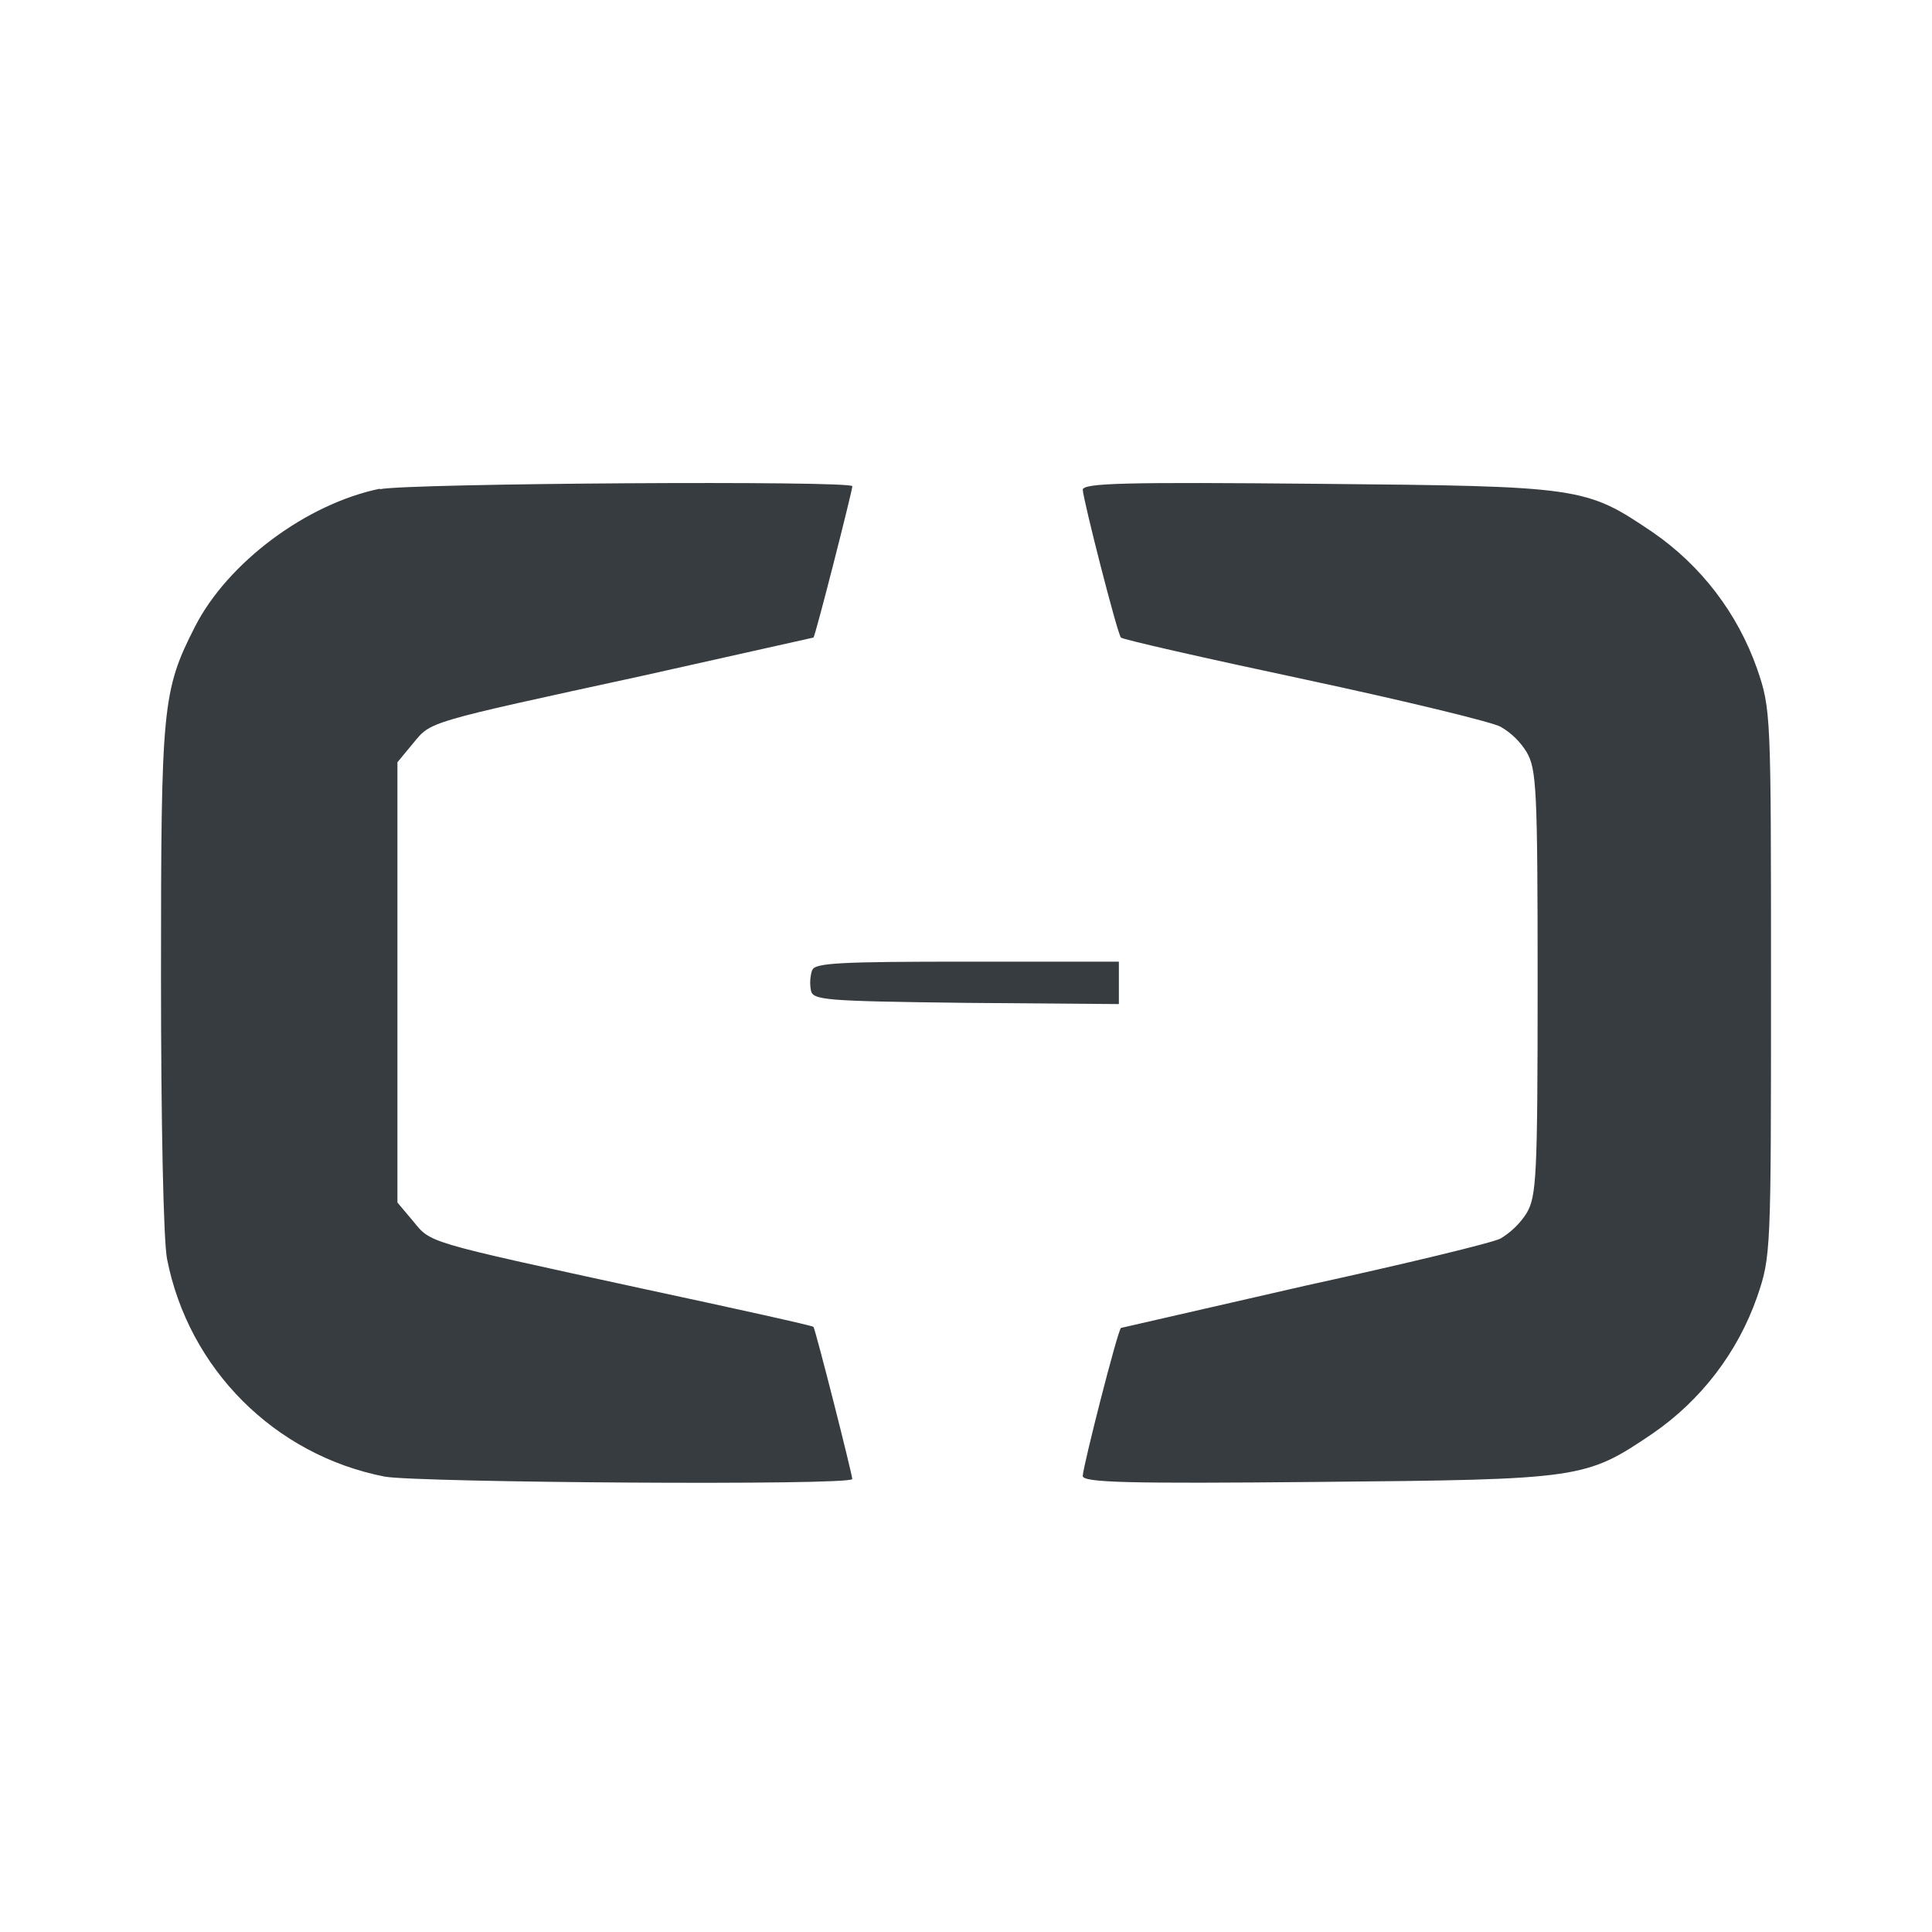
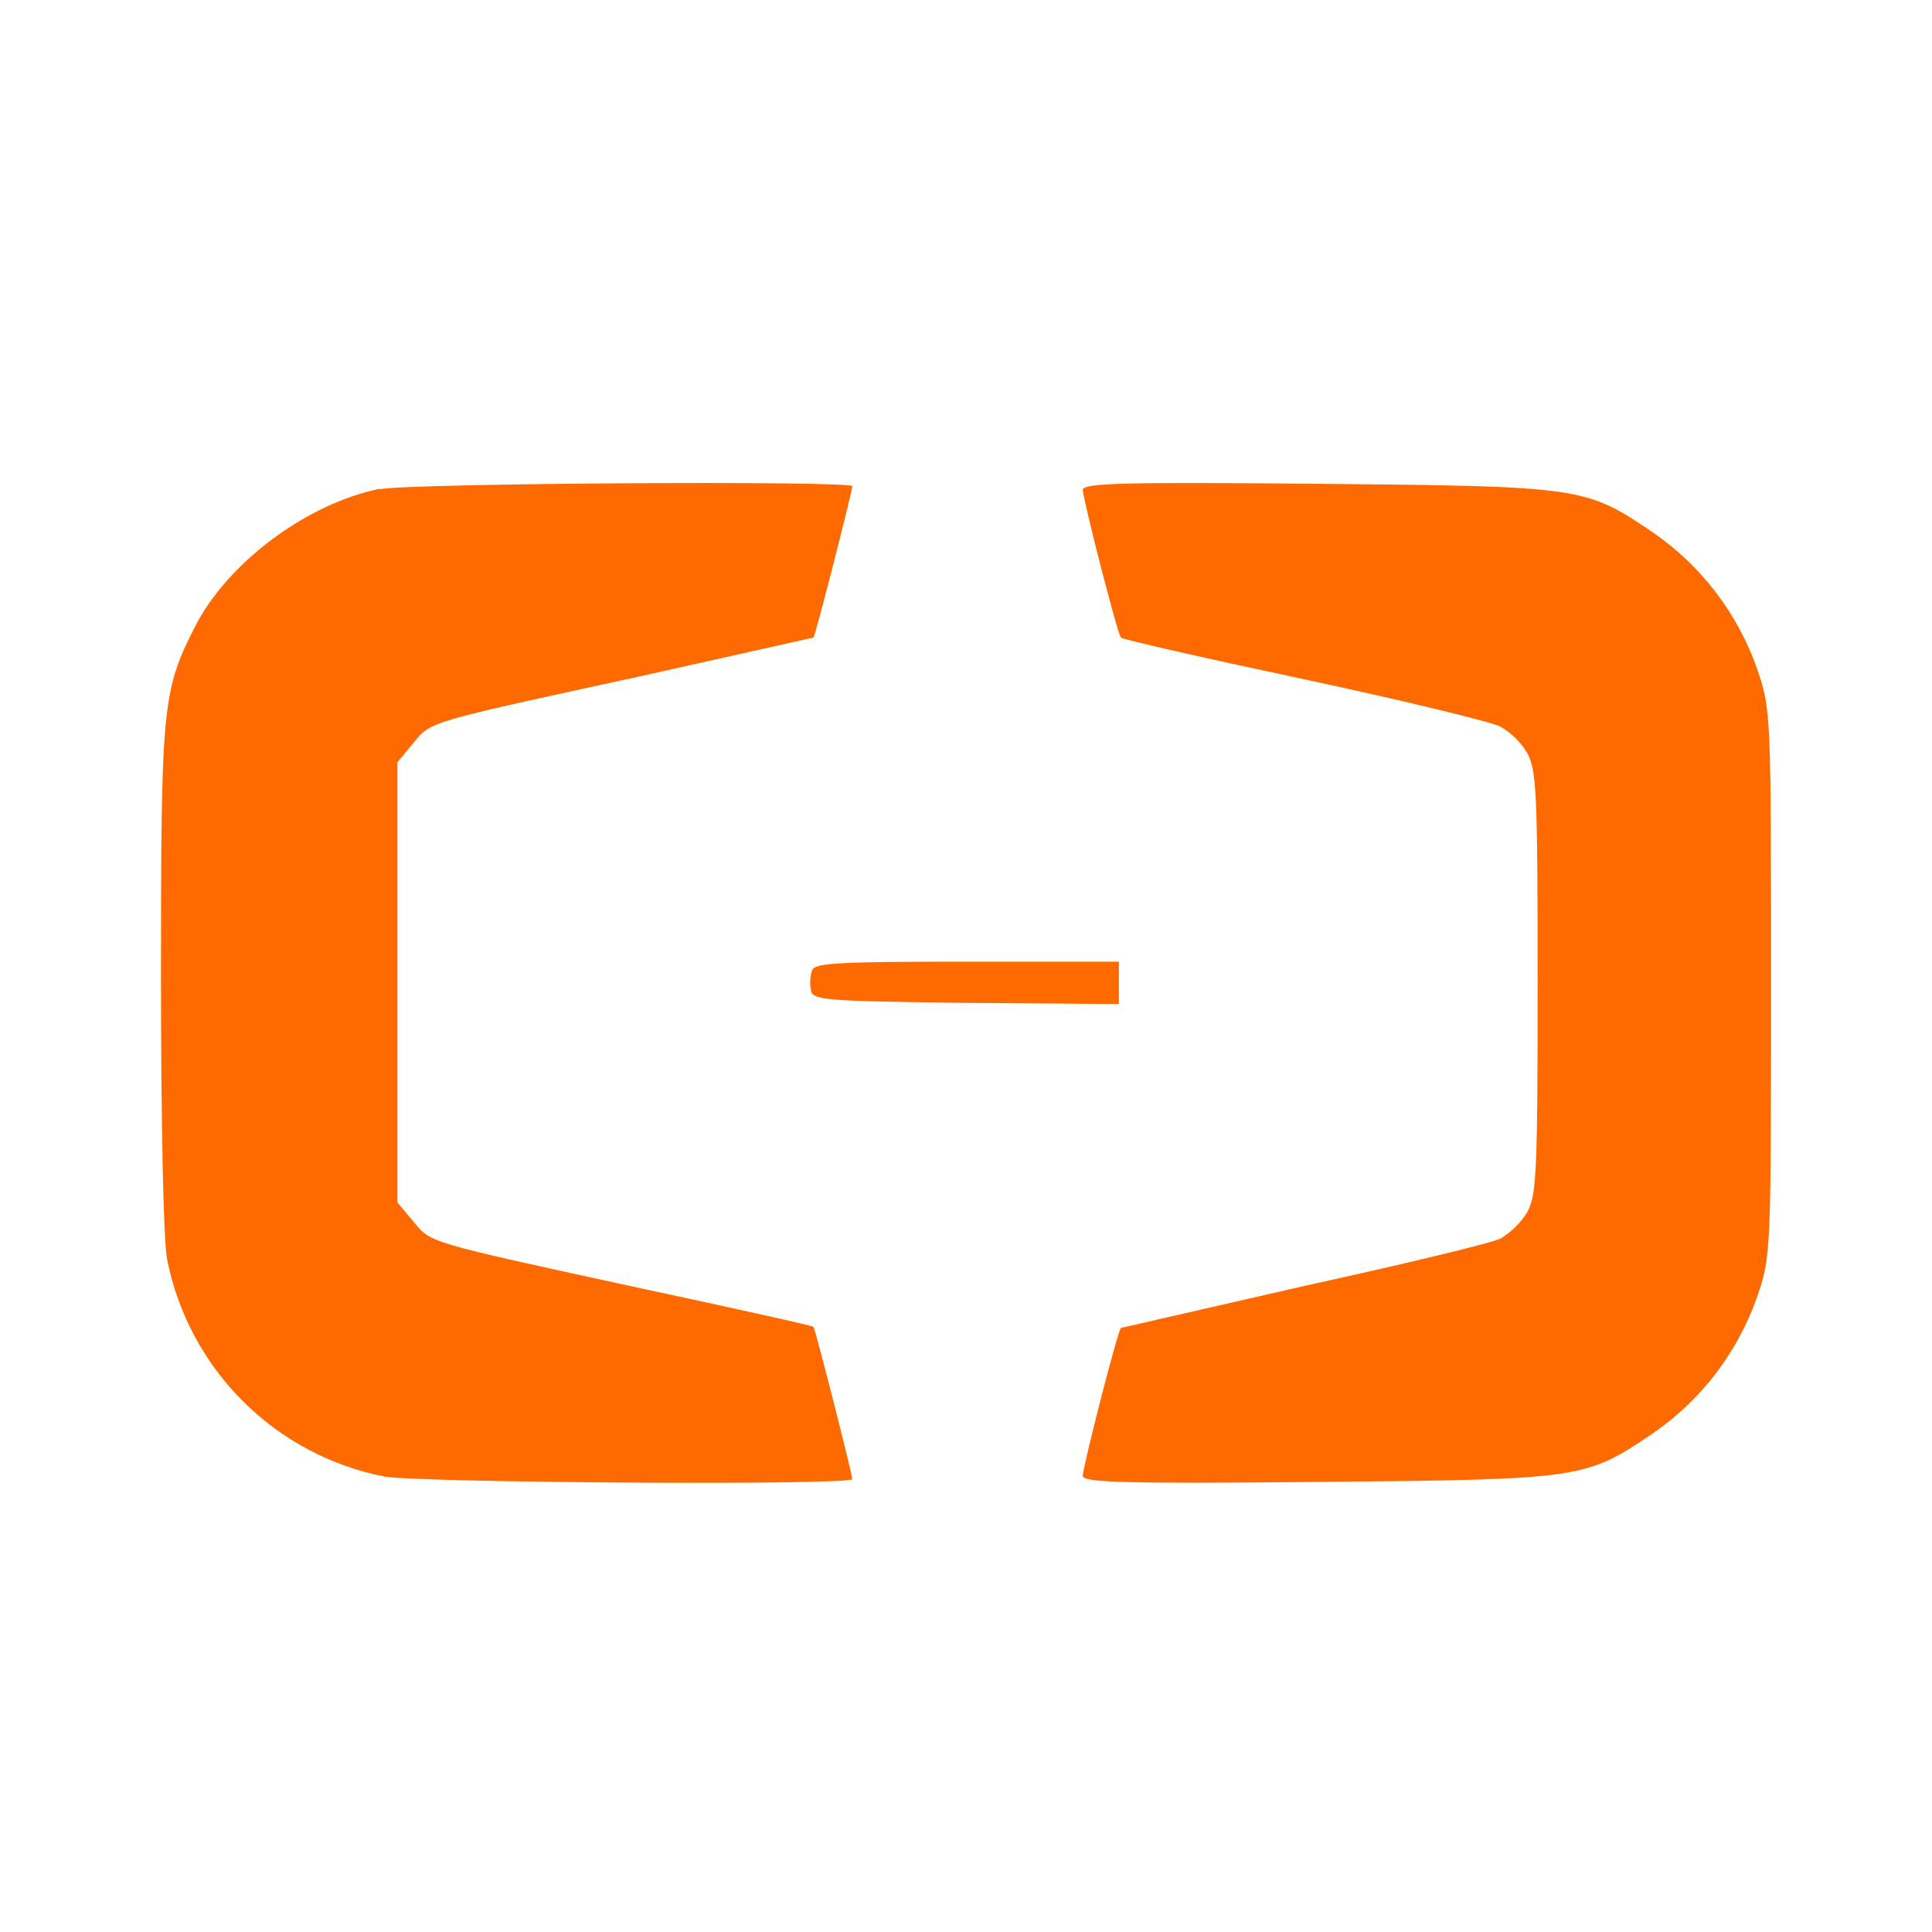
<svg xmlns="http://www.w3.org/2000/svg" width="24" height="24" viewBox="0 0 24 24" fill="none">
-   <path d="M4.719 6.071C3.808 6.258 2.829 6.987 2.422 7.785C2.015 8.583 2 8.779 2 12.139C2 13.932 2.03 15.408 2.075 15.639C2.343 17.006 3.412 18.076 4.779 18.343C5.194 18.418 10.587 18.456 10.587 18.373C10.587 18.313 10.128 16.505 10.105 16.483C10.098 16.468 9.141 16.257 7.981 16.008C5.276 15.42 5.356 15.443 5.133 15.171L4.937 14.938V9.469L5.133 9.232C5.359 8.96 5.276 8.983 7.981 8.395L10.105 7.92C10.128 7.905 10.588 6.097 10.588 6.04C10.588 5.968 5.081 6.002 4.719 6.077V6.071ZM13.45 6.082C13.458 6.218 13.88 7.875 13.925 7.92C13.94 7.943 14.972 8.177 16.208 8.44C17.443 8.704 18.543 8.971 18.641 9.028C18.773 9.104 18.885 9.213 18.965 9.344C19.086 9.555 19.101 9.781 19.101 12.206C19.101 14.632 19.086 14.858 18.965 15.069C18.883 15.198 18.772 15.306 18.641 15.385C18.543 15.438 17.453 15.701 16.208 15.973L13.925 16.496C13.88 16.541 13.458 18.199 13.45 18.334C13.45 18.417 13.993 18.432 16.373 18.409C19.654 18.379 19.695 18.372 20.531 17.807C21.132 17.393 21.586 16.8 21.827 16.112C22 15.607 22 15.562 22 12.21C22 8.857 22 8.812 21.827 8.307C21.585 7.619 21.132 7.026 20.531 6.612C19.695 6.048 19.657 6.04 16.373 6.01C13.993 5.988 13.45 5.999 13.45 6.085V6.082ZM10.088 12.052C10.063 12.132 10.058 12.217 10.073 12.3C10.095 12.425 10.231 12.436 12.001 12.458L13.899 12.473V11.946H12.019C10.444 11.946 10.12 11.961 10.091 12.051L10.088 12.052Z" fill="#373C41" />
+   <path d="M4.719 6.071C3.808 6.258 2.829 6.987 2.422 7.785C2.015 8.583 2 8.779 2 12.139C2 13.932 2.03 15.408 2.075 15.639C2.343 17.006 3.412 18.076 4.779 18.343C5.194 18.418 10.587 18.456 10.587 18.373C10.587 18.313 10.128 16.505 10.105 16.483C10.098 16.468 9.141 16.257 7.981 16.008C5.276 15.42 5.356 15.443 5.133 15.171L4.937 14.938V9.469L5.133 9.232C5.359 8.96 5.276 8.983 7.981 8.395L10.105 7.92C10.128 7.905 10.588 6.097 10.588 6.04C10.588 5.968 5.081 6.002 4.719 6.077V6.071ZM13.45 6.082C13.458 6.218 13.88 7.875 13.925 7.92C13.94 7.943 14.972 8.177 16.208 8.44C17.443 8.704 18.543 8.971 18.641 9.028C18.773 9.104 18.885 9.213 18.965 9.344C19.086 9.555 19.101 9.781 19.101 12.206C19.101 14.632 19.086 14.858 18.965 15.069C18.883 15.198 18.772 15.306 18.641 15.385C18.543 15.438 17.453 15.701 16.208 15.973L13.925 16.496C13.88 16.541 13.458 18.199 13.45 18.334C13.45 18.417 13.993 18.432 16.373 18.409C19.654 18.379 19.695 18.372 20.531 17.807C21.132 17.393 21.586 16.8 21.827 16.112C22 15.607 22 15.562 22 12.21C22 8.857 22 8.812 21.827 8.307C21.585 7.619 21.132 7.026 20.531 6.612C19.695 6.048 19.657 6.04 16.373 6.01C13.993 5.988 13.45 5.999 13.45 6.085V6.082ZM10.088 12.052C10.063 12.132 10.058 12.217 10.073 12.3C10.095 12.425 10.231 12.436 12.001 12.458L13.899 12.473V11.946H12.019C10.444 11.946 10.12 11.961 10.091 12.051L10.088 12.052Z" fill="#FF6A00" />
</svg>
